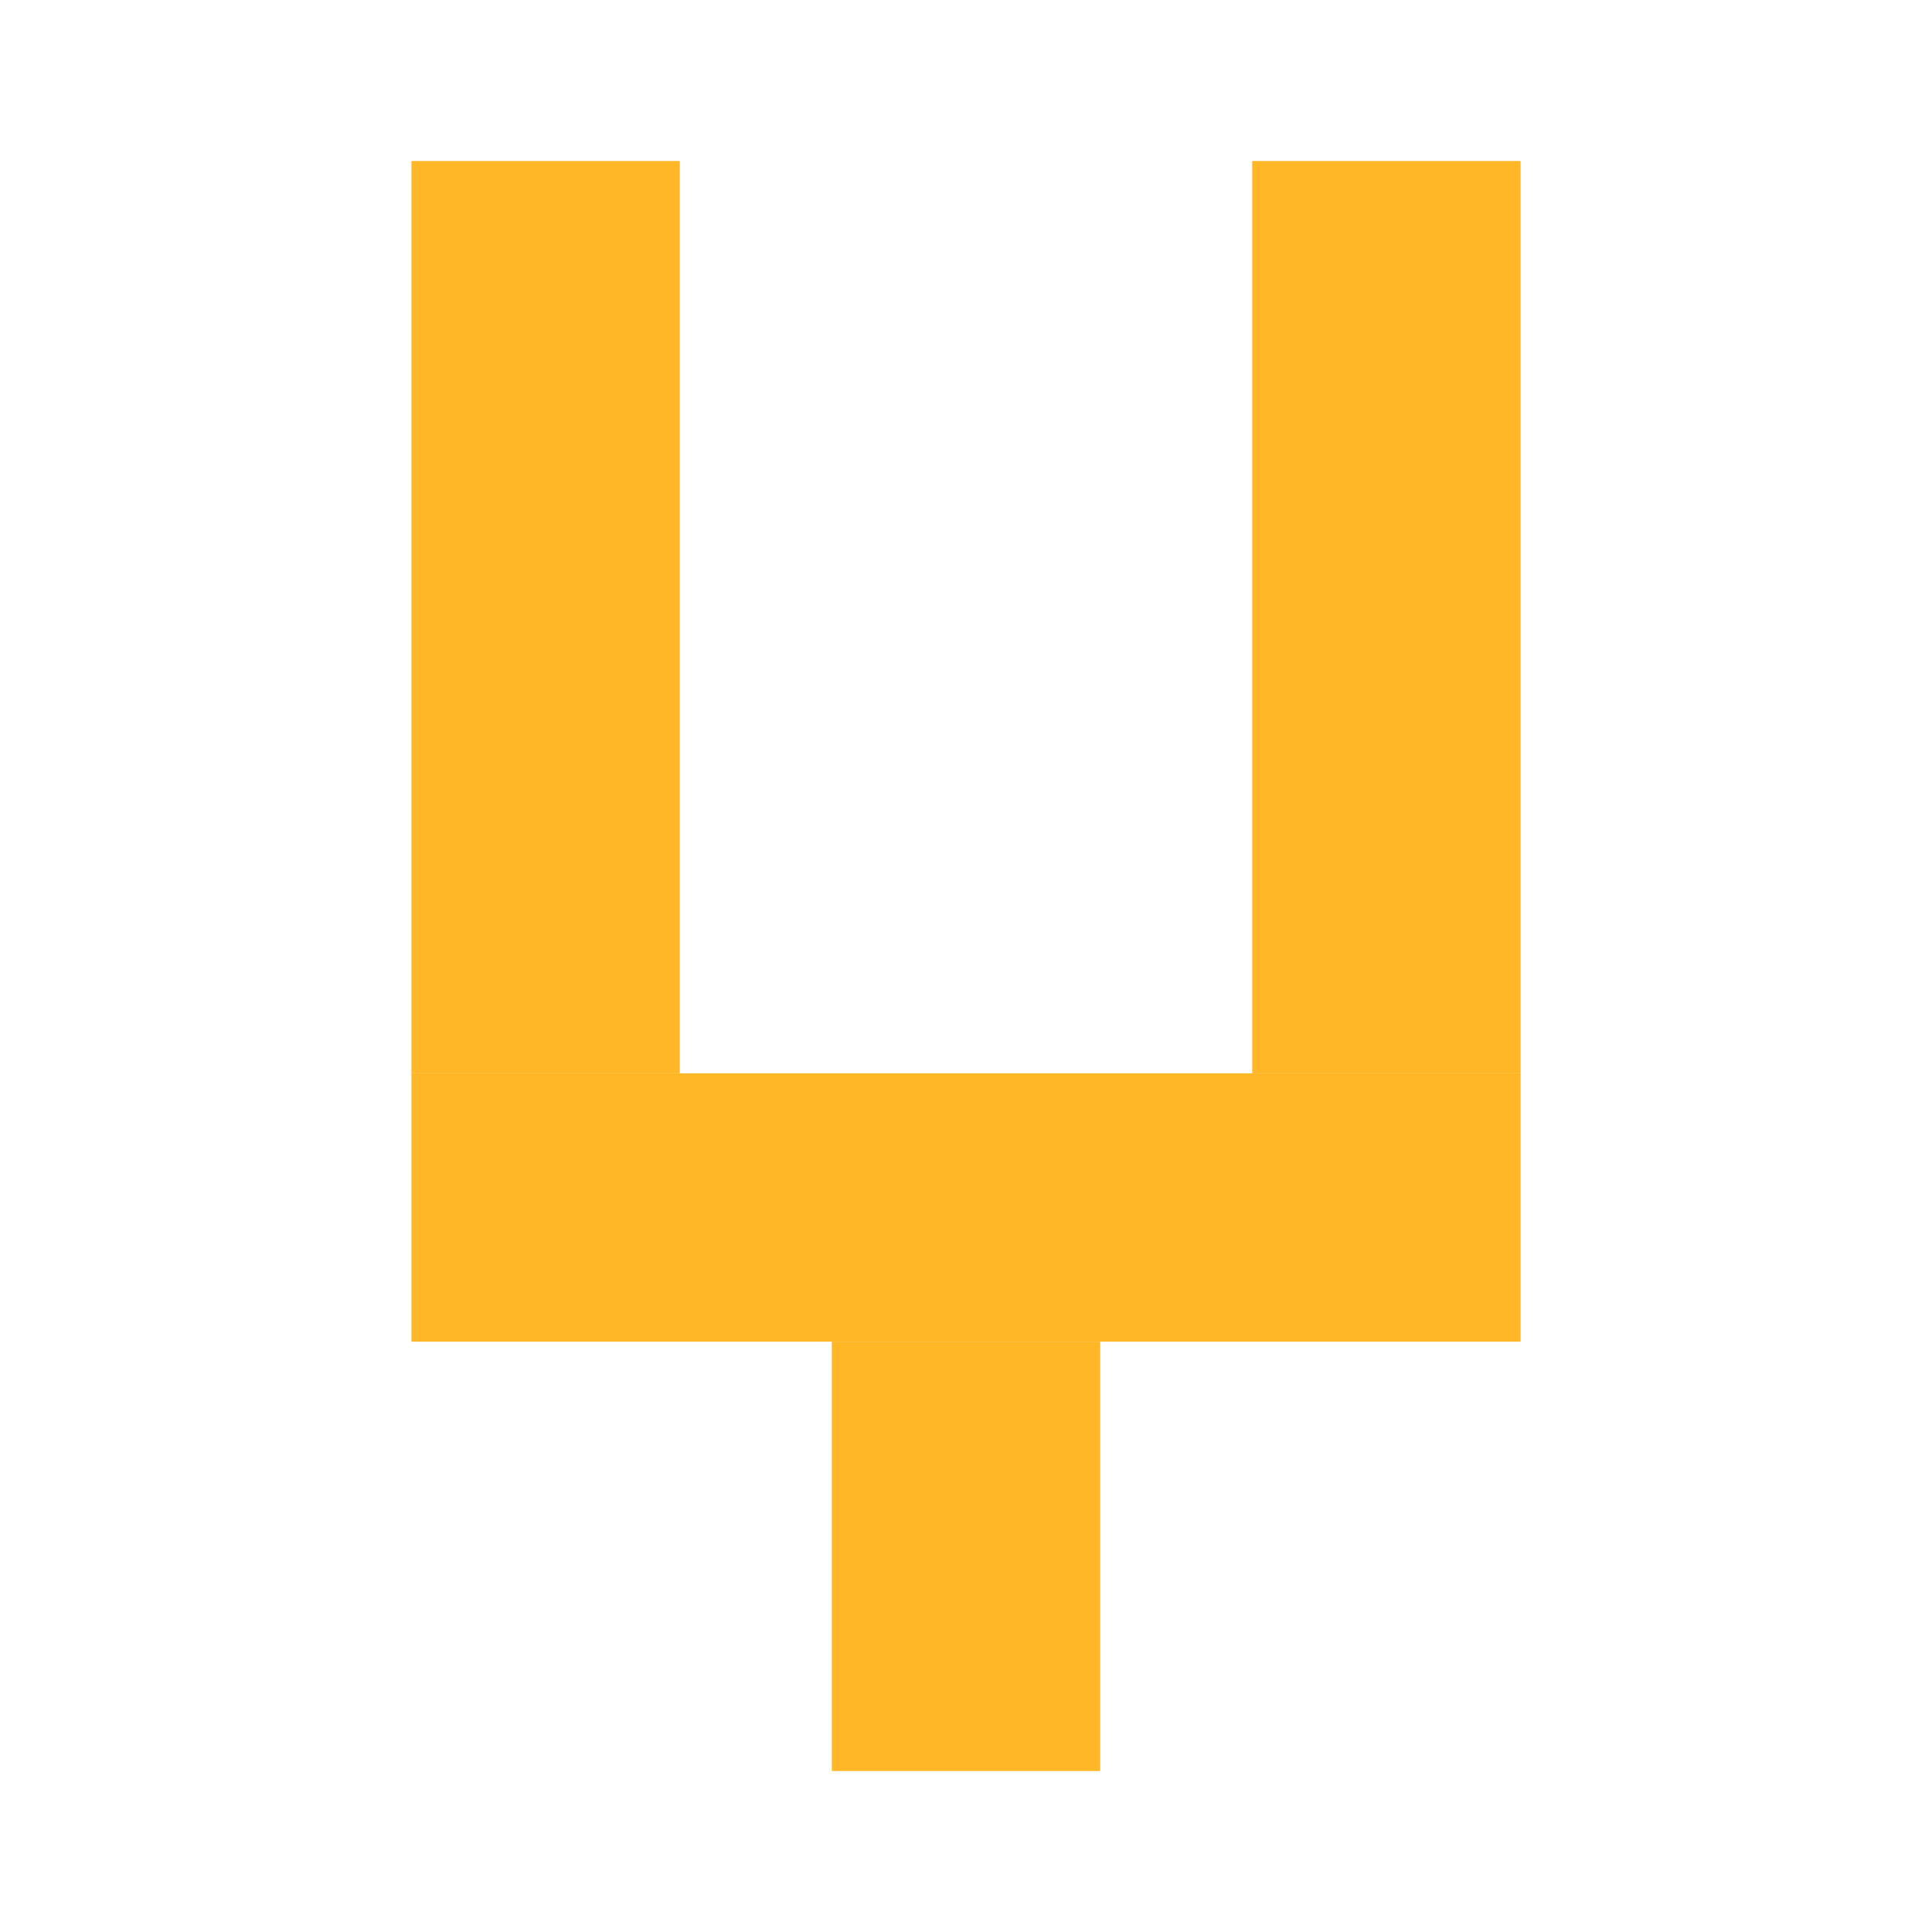
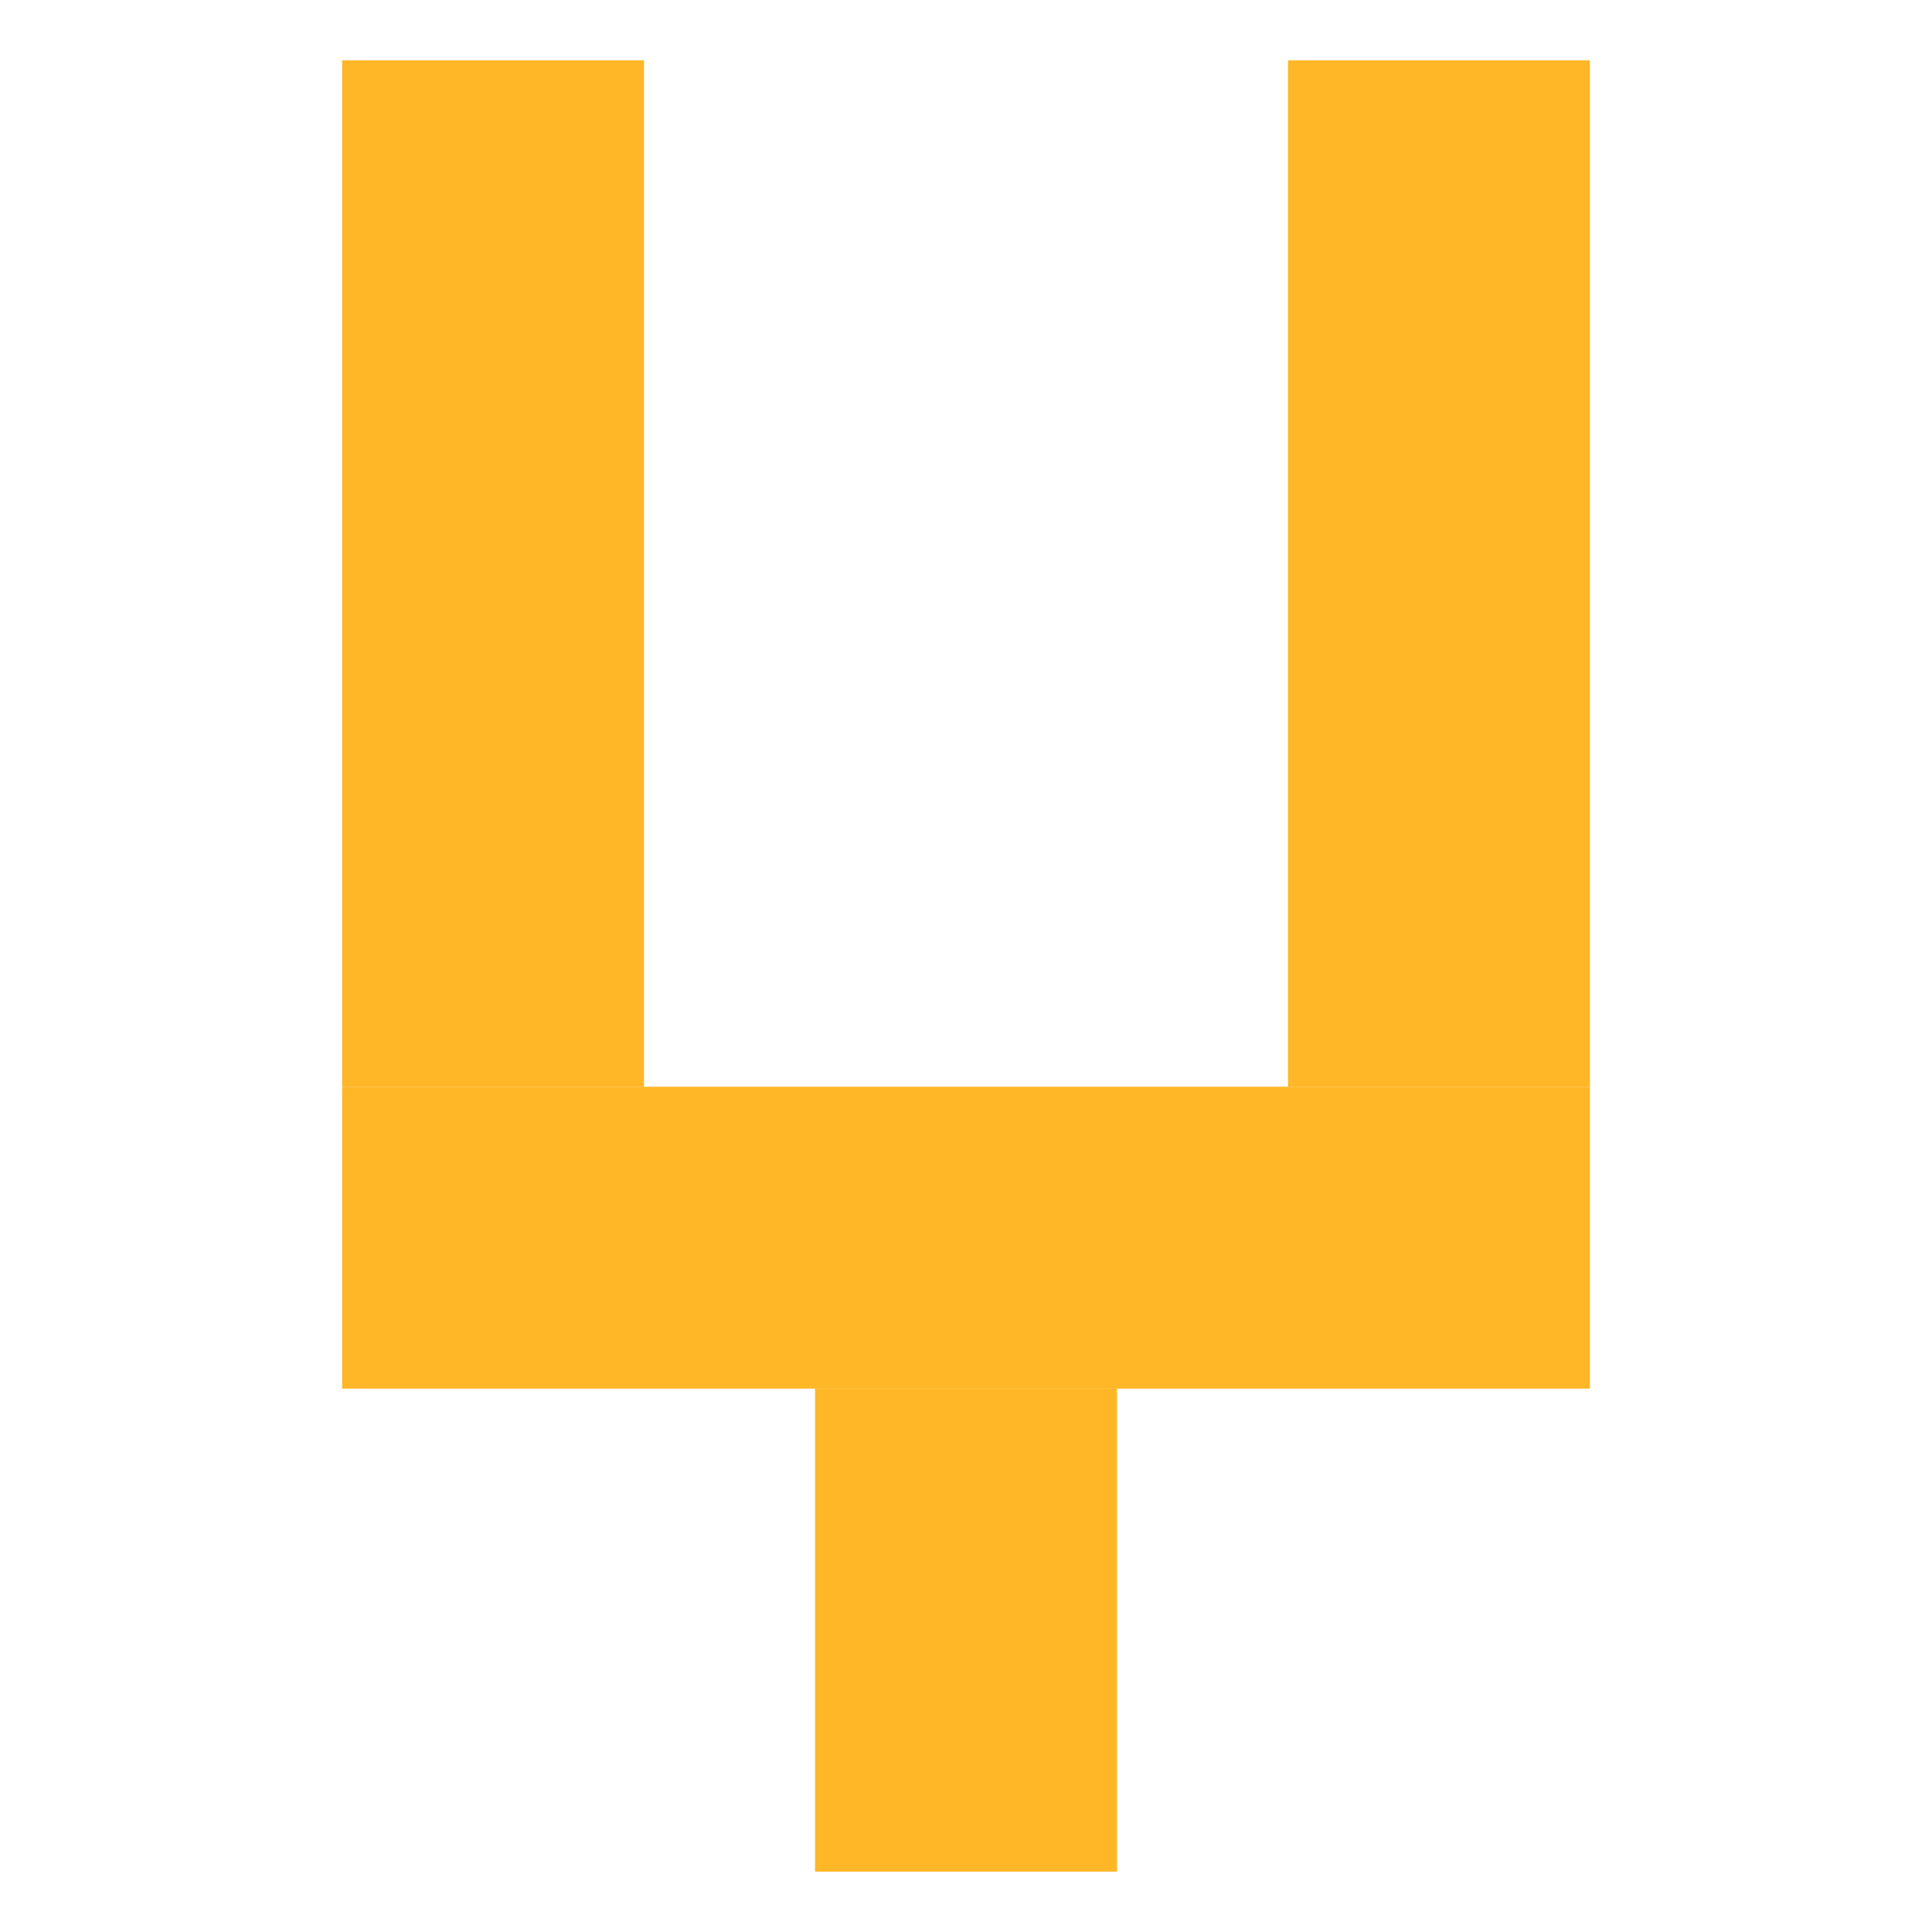
- <svg xmlns="http://www.w3.org/2000/svg" viewBox="0 0 1080 1080" width="1080" height="1080">
+ <svg xmlns="http://www.w3.org/2000/svg" viewBox="60 60 960 960">
  <g fill="#FFB627">
    <rect x="230" y="90" width="150" height="510" />
    <rect x="700" y="90" width="150" height="510" />
    <rect x="230" y="600" width="620" height="150" />
    <rect x="465" y="750" width="150" height="240" />
  </g>
</svg>
